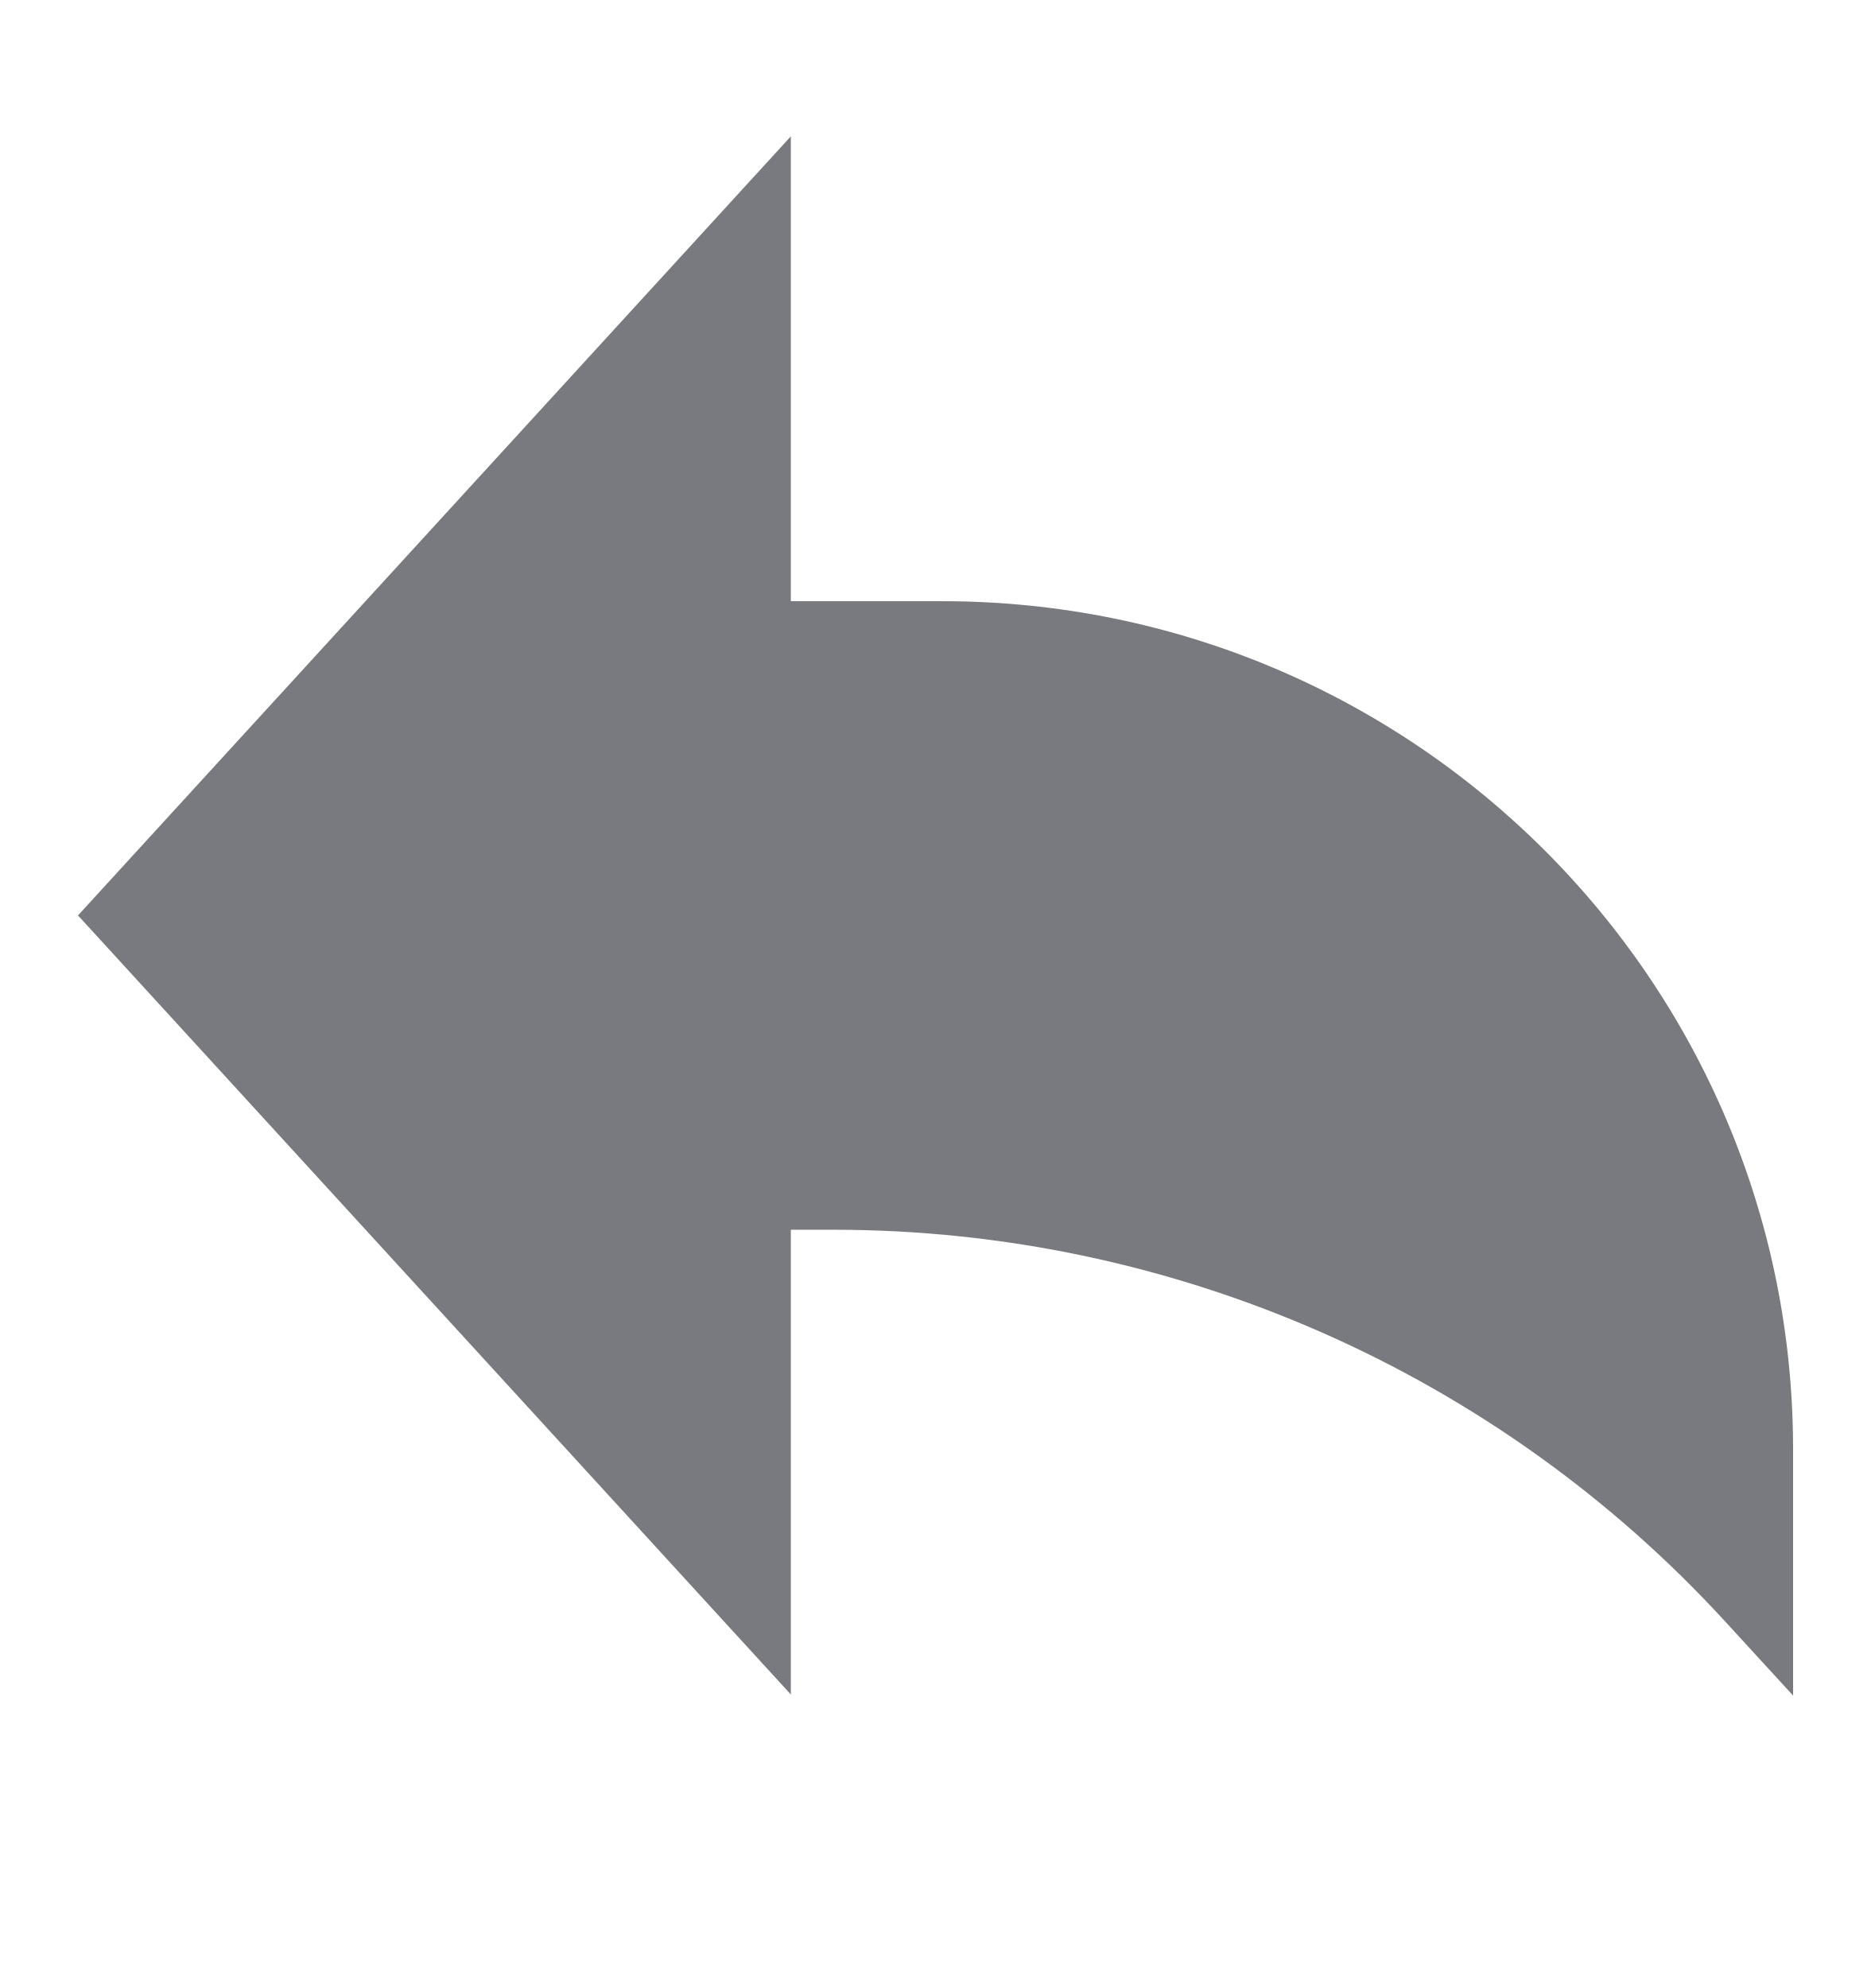
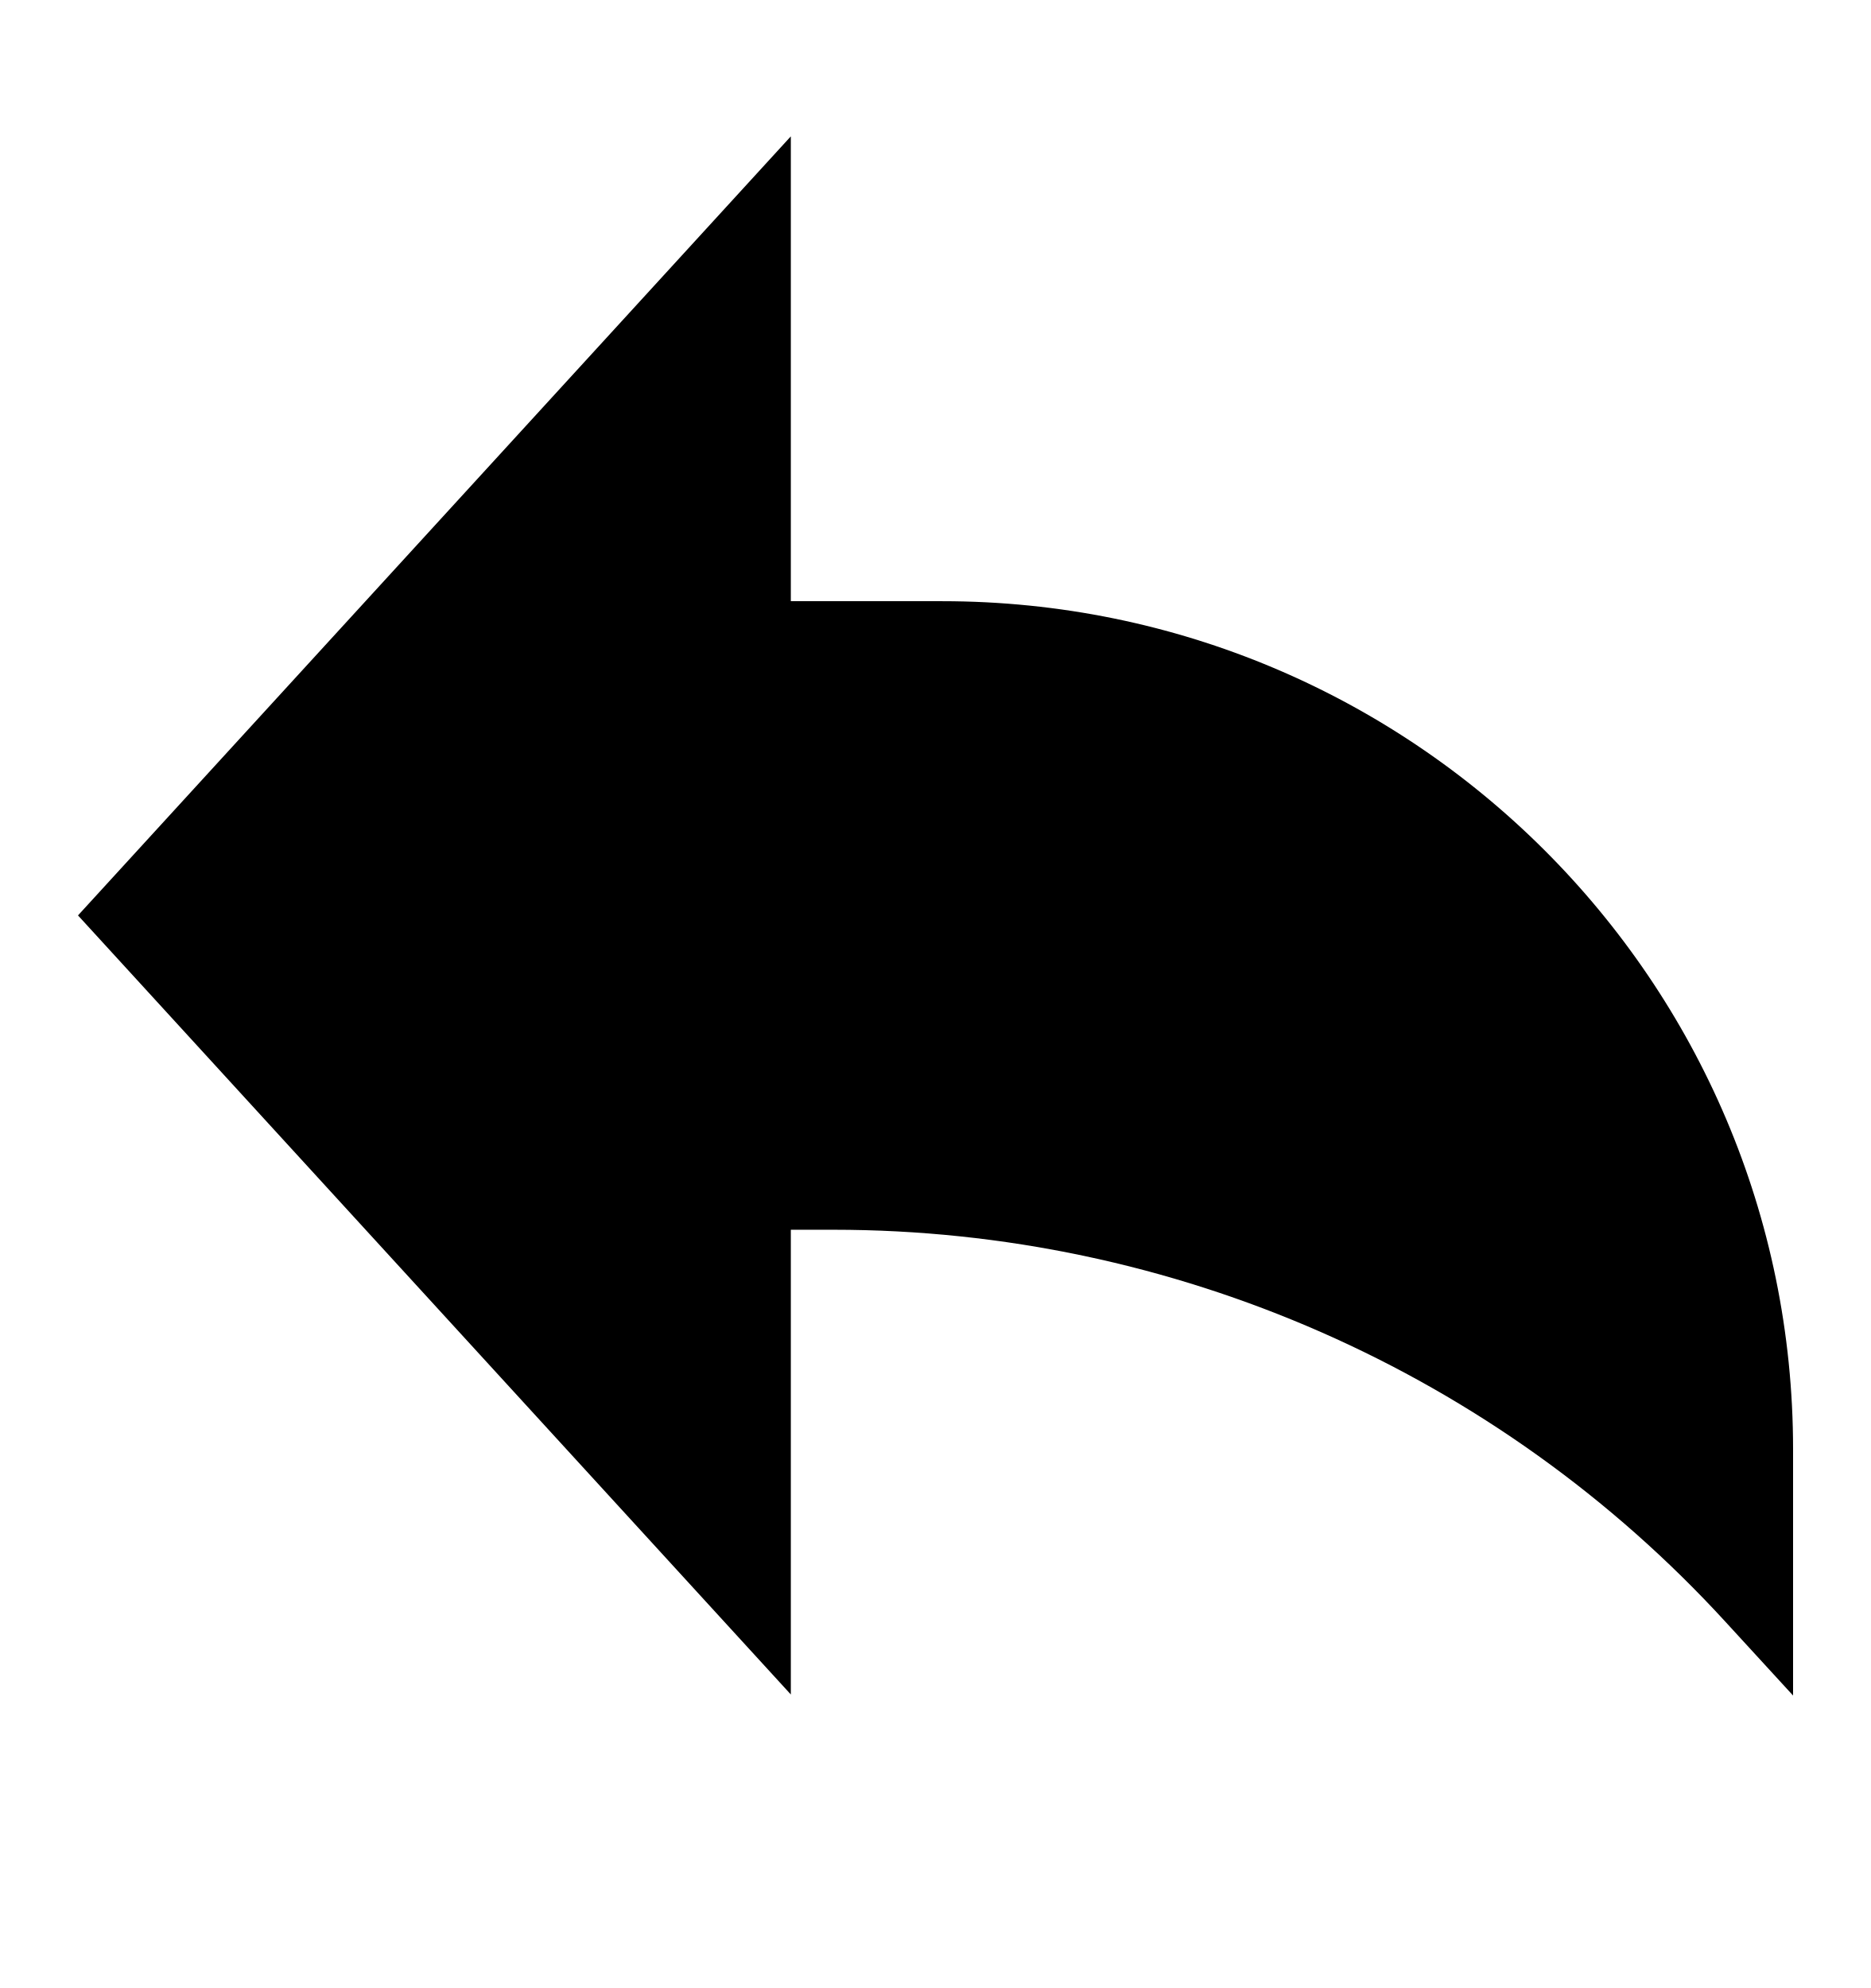
- <svg xmlns="http://www.w3.org/2000/svg" width="16" height="17" viewBox="0 0 16 17" fill="none">
-   <path d="M0.667 7.828L6.763 1.166V5.141H8.058C12.077 5.141 15.334 8.388 15.334 12.393V14.499L14.758 13.871C12.801 11.733 10.032 10.516 7.129 10.516H6.763V14.49L0.667 7.828Z" fill="#787A80" />
+ <svg xmlns="http://www.w3.org/2000/svg" width="16" height="17" viewBox="0 0 16 17">
+   <path d="M0.667 7.828L6.763 1.166V5.141H8.058C12.077 5.141 15.334 8.388 15.334 12.393V14.499L14.758 13.871C12.801 11.733 10.032 10.516 7.129 10.516H6.763V14.49L0.667 7.828Z" />
</svg>
